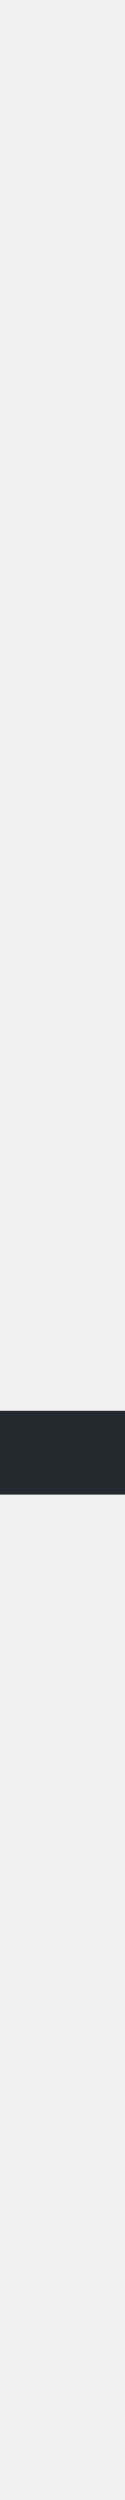
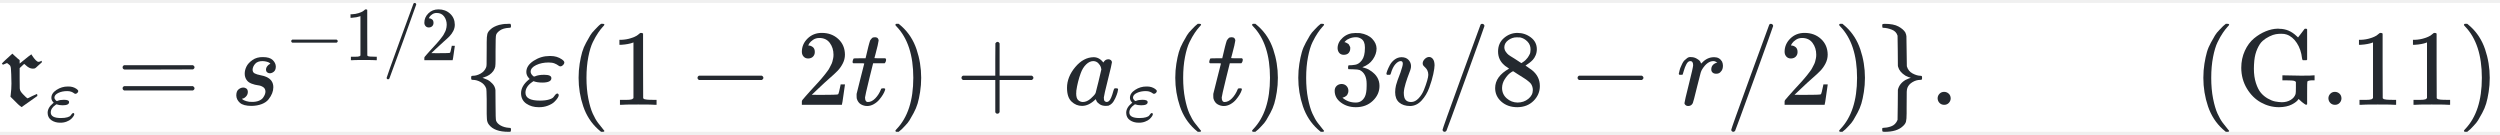
- <svg xmlns="http://www.w3.org/2000/svg" style="vertical-align: -0.784ex; min-width: 57.522ex;" width="1px" height="20px" role="img" focusable="false">
-   <rect x="9071.4" y="-846.7" width="1" height="1193.3" fill="#ffffff" />
-   <g stroke="#24292f" fill="#24292f" stroke-width="0" transform="scale(0.0181,-0.0181) translate(0, -846.7)">
+ <svg xmlns="http://www.w3.org/2000/svg" style="vertical-align: -0.566ex;" width="371px" height="20px" role="img" focusable="false" viewBox="0 -943.3 23150.4 1193.3">
+   <rect x="0" y="-943.3" width="23150.4" height="1193.3" fill="#ffffff" />
+   <g stroke="#24292f" fill="#24292f" stroke-width="0" transform="scale(1,-1)">
    <g data-mml-node="math">
-       <g data-mml-node="mtable" transform="translate(3641,0) translate(-3641,0)">
-         <g transform="translate(0 846.7) matrix(1 0 0 -1 0 0) scale(55.25)">
-           <svg data-table="true" preserveAspectRatio="xMidYMid" viewBox="9071.4 -846.7 1 1193.3">
-             <g transform="matrix(1 0 0 -1 0 0)">
-               <g data-mml-node="mlabeledtr" transform="translate(0,-96.7)">
-                 <g data-mml-node="mtd">
-                   <g data-mml-node="msub">
-                     <g data-mml-node="TeXAtom" data-mjx-texclass="ORD">
-                       <g data-mml-node="mi">
-                         <path data-c="1D52F" d="M357 398Q364 398 375 403L386 408Q386 404 387 400V393L369 377Q361 370 350 360T336 347T327 340T316 336T303 335Q270 335 234 371L224 379Q220 375 214 370T198 355L182 340V243Q182 164 183 152T189 129Q195 117 211 100T239 72T254 60T298 81Q342 101 343 101Q344 100 345 92T346 82L200 -21Q174 -5 117 55L97 75L99 92Q106 147 106 196Q106 216 104 282T97 355Q95 359 95 361Q95 364 77 378L65 387L48 380Q30 372 29 372Q28 371 23 375T17 380Q17 384 50 415T107 467L115 474L128 461Q171 421 182 414V382L235 425Q247 435 261 446T283 462L290 468L295 460Q335 398 357 398Z" />
-                       </g>
-                     </g>
-                     <g data-mml-node="mi" transform="translate(422,-150) scale(0.707)">
-                       <path data-c="1D700" d="M190 -22Q124 -22 76 11T27 107Q27 174 97 232L107 239L99 248Q76 273 76 304Q76 364 144 408T290 452H302Q360 452 405 421Q428 405 428 392Q428 381 417 369T391 356Q382 356 371 365T338 383T283 392Q217 392 167 368T116 308Q116 289 133 272Q142 263 145 262T157 264Q188 278 238 278H243Q308 278 308 247Q308 206 223 206Q177 206 142 219L132 212Q68 169 68 112Q68 39 201 39Q253 39 286 49T328 72T345 94T362 105Q376 103 376 88Q376 79 365 62T334 26T275 -8T190 -22Z" />
-                     </g>
-                   </g>
-                   <g data-mml-node="mo" transform="translate(1079.3,0)">
-                     <path data-c="3D" d="M56 347Q56 360 70 367H707Q722 359 722 347Q722 336 708 328L390 327H72Q56 332 56 347ZM56 153Q56 168 72 173H708Q722 163 722 153Q722 140 707 133H70Q56 140 56 153Z" />
-                   </g>
-                   <g data-mml-node="msup" transform="translate(2135.1,0)">
-                     <g data-mml-node="mi">
-                       <path data-c="1D460" d="M131 289Q131 321 147 354T203 415T300 442Q362 442 390 415T419 355Q419 323 402 308T364 292Q351 292 340 300T328 326Q328 342 337 354T354 372T367 378Q368 378 368 379Q368 382 361 388T336 399T297 405Q249 405 227 379T204 326Q204 301 223 291T278 274T330 259Q396 230 396 163Q396 135 385 107T352 51T289 7T195 -10Q118 -10 86 19T53 87Q53 126 74 143T118 160Q133 160 146 151T160 120Q160 94 142 76T111 58Q109 57 108 57T107 55Q108 52 115 47T146 34T201 27Q237 27 263 38T301 66T318 97T323 122Q323 150 302 164T254 181T195 196T148 231Q131 256 131 289Z" />
-                     </g>
-                     <g data-mml-node="TeXAtom" transform="translate(502,413) scale(0.707)" data-mjx-texclass="ORD">
-                       <g data-mml-node="mo">
-                         <path data-c="2212" d="M84 237T84 250T98 270H679Q694 262 694 250T679 230H98Q84 237 84 250Z" />
-                       </g>
-                       <g data-mml-node="mn" transform="translate(778,0)">
-                         <path data-c="31" d="M213 578L200 573Q186 568 160 563T102 556H83V602H102Q149 604 189 617T245 641T273 663Q275 666 285 666Q294 666 302 660V361L303 61Q310 54 315 52T339 48T401 46H427V0H416Q395 3 257 3Q121 3 100 0H88V46H114Q136 46 152 46T177 47T193 50T201 52T207 57T213 61V578Z" />
-                       </g>
-                       <g data-mml-node="TeXAtom" data-mjx-texclass="ORD" transform="translate(1278,0)">
-                         <g data-mml-node="mo">
-                           <path data-c="2F" d="M423 750Q432 750 438 744T444 730Q444 725 271 248T92 -240Q85 -250 75 -250Q68 -250 62 -245T56 -231Q56 -221 230 257T407 740Q411 750 423 750Z" />
-                         </g>
-                       </g>
-                       <g data-mml-node="mn" transform="translate(1778,0)">
-                         <path data-c="32" d="M109 429Q82 429 66 447T50 491Q50 562 103 614T235 666Q326 666 387 610T449 465Q449 422 429 383T381 315T301 241Q265 210 201 149L142 93L218 92Q375 92 385 97Q392 99 409 186V189H449V186Q448 183 436 95T421 3V0H50V19V31Q50 38 56 46T86 81Q115 113 136 137Q145 147 170 174T204 211T233 244T261 278T284 308T305 340T320 369T333 401T340 431T343 464Q343 527 309 573T212 619Q179 619 154 602T119 569T109 550Q109 549 114 549Q132 549 151 535T170 489Q170 464 154 447T109 429Z" />
-                       </g>
-                     </g>
-                   </g>
-                   <g data-mml-node="mo" transform="translate(4297.9,0)">
-                     <path data-c="7B" d="M434 -231Q434 -244 428 -250H410Q281 -250 230 -184Q225 -177 222 -172T217 -161T213 -148T211 -133T210 -111T209 -84T209 -47T209 0Q209 21 209 53Q208 142 204 153Q203 154 203 155Q189 191 153 211T82 231Q71 231 68 234T65 250T68 266T82 269Q116 269 152 289T203 345Q208 356 208 377T209 529V579Q209 634 215 656T244 698Q270 724 324 740Q361 748 377 749Q379 749 390 749T408 750H428Q434 744 434 732Q434 719 431 716Q429 713 415 713Q362 710 332 689T296 647Q291 634 291 499V417Q291 370 288 353T271 314Q240 271 184 255L170 250L184 245Q202 239 220 230T262 196T290 137Q291 131 291 1Q291 -134 296 -147Q306 -174 339 -192T415 -213Q429 -213 431 -216Q434 -219 434 -231Z" />
-                   </g>
-                   <g data-mml-node="mi" transform="translate(4797.9,0)">
-                     <path data-c="1D700" d="M190 -22Q124 -22 76 11T27 107Q27 174 97 232L107 239L99 248Q76 273 76 304Q76 364 144 408T290 452H302Q360 452 405 421Q428 405 428 392Q428 381 417 369T391 356Q382 356 371 365T338 383T283 392Q217 392 167 368T116 308Q116 289 133 272Q142 263 145 262T157 264Q188 278 238 278H243Q308 278 308 247Q308 206 223 206Q177 206 142 219L132 212Q68 169 68 112Q68 39 201 39Q253 39 286 49T328 72T345 94T362 105Q376 103 376 88Q376 79 365 62T334 26T275 -8T190 -22Z" />
-                   </g>
-                   <g data-mml-node="mo" transform="translate(5263.9,0)">
-                     <path data-c="28" d="M94 250Q94 319 104 381T127 488T164 576T202 643T244 695T277 729T302 750H315H319Q333 750 333 741Q333 738 316 720T275 667T226 581T184 443T167 250T184 58T225 -81T274 -167T316 -220T333 -241Q333 -250 318 -250H315H302L274 -226Q180 -141 137 -14T94 250Z" />
-                   </g>
-                   <g data-mml-node="mn" transform="translate(5652.9,0)">
-                     <path data-c="31" d="M213 578L200 573Q186 568 160 563T102 556H83V602H102Q149 604 189 617T245 641T273 663Q275 666 285 666Q294 666 302 660V361L303 61Q310 54 315 52T339 48T401 46H427V0H416Q395 3 257 3Q121 3 100 0H88V46H114Q136 46 152 46T177 47T193 50T201 52T207 57T213 61V578Z" />
-                   </g>
-                   <g data-mml-node="mo" transform="translate(6375.1,0)">
-                     <path data-c="2212" d="M84 237T84 250T98 270H679Q694 262 694 250T679 230H98Q84 237 84 250Z" />
-                   </g>
-                   <g data-mml-node="mn" transform="translate(7375.3,0)">
-                     <path data-c="32" d="M109 429Q82 429 66 447T50 491Q50 562 103 614T235 666Q326 666 387 610T449 465Q449 422 429 383T381 315T301 241Q265 210 201 149L142 93L218 92Q375 92 385 97Q392 99 409 186V189H449V186Q448 183 436 95T421 3V0H50V19V31Q50 38 56 46T86 81Q115 113 136 137Q145 147 170 174T204 211T233 244T261 278T284 308T305 340T320 369T333 401T340 431T343 464Q343 527 309 573T212 619Q179 619 154 602T119 569T109 550Q109 549 114 549Q132 549 151 535T170 489Q170 464 154 447T109 429Z" />
-                   </g>
-                   <g data-mml-node="mi" transform="translate(7875.3,0)">
-                     <path data-c="1D461" d="M26 385Q19 392 19 395Q19 399 22 411T27 425Q29 430 36 430T87 431H140L159 511Q162 522 166 540T173 566T179 586T187 603T197 615T211 624T229 626Q247 625 254 615T261 596Q261 589 252 549T232 470L222 433Q222 431 272 431H323Q330 424 330 420Q330 398 317 385H210L174 240Q135 80 135 68Q135 26 162 26Q197 26 230 60T283 144Q285 150 288 151T303 153H307Q322 153 322 145Q322 142 319 133Q314 117 301 95T267 48T216 6T155 -11Q125 -11 98 4T59 56Q57 64 57 83V101L92 241Q127 382 128 383Q128 385 77 385H26Z" />
-                   </g>
-                   <g data-mml-node="mo" transform="translate(8236.3,0)">
-                     <path data-c="29" d="M60 749L64 750Q69 750 74 750H86L114 726Q208 641 251 514T294 250Q294 182 284 119T261 12T224 -76T186 -143T145 -194T113 -227T90 -246Q87 -249 86 -250H74Q66 -250 63 -250T58 -247T55 -238Q56 -237 66 -225Q221 -64 221 250T66 725Q56 737 55 738Q55 746 60 749Z" />
-                   </g>
-                   <g data-mml-node="mo" transform="translate(8847.5,0)">
-                     <path data-c="2B" d="M56 237T56 250T70 270H369V420L370 570Q380 583 389 583Q402 583 409 568V270H707Q722 262 722 250T707 230H409V-68Q401 -82 391 -82H389H387Q375 -82 369 -68V230H70Q56 237 56 250Z" />
-                   </g>
-                   <g data-mml-node="msub" transform="translate(9847.7,0)">
-                     <g data-mml-node="mi">
-                       <path data-c="1D44E" d="M33 157Q33 258 109 349T280 441Q331 441 370 392Q386 422 416 422Q429 422 439 414T449 394Q449 381 412 234T374 68Q374 43 381 35T402 26Q411 27 422 35Q443 55 463 131Q469 151 473 152Q475 153 483 153H487Q506 153 506 144Q506 138 501 117T481 63T449 13Q436 0 417 -8Q409 -10 393 -10Q359 -10 336 5T306 36L300 51Q299 52 296 50Q294 48 292 46Q233 -10 172 -10Q117 -10 75 30T33 157ZM351 328Q351 334 346 350T323 385T277 405Q242 405 210 374T160 293Q131 214 119 129Q119 126 119 118T118 106Q118 61 136 44T179 26Q217 26 254 59T298 110Q300 114 325 217T351 328Z" />
-                     </g>
-                     <g data-mml-node="mi" transform="translate(562,-150) scale(0.707)">
-                       <path data-c="1D700" d="M190 -22Q124 -22 76 11T27 107Q27 174 97 232L107 239L99 248Q76 273 76 304Q76 364 144 408T290 452H302Q360 452 405 421Q428 405 428 392Q428 381 417 369T391 356Q382 356 371 365T338 383T283 392Q217 392 167 368T116 308Q116 289 133 272Q142 263 145 262T157 264Q188 278 238 278H243Q308 278 308 247Q308 206 223 206Q177 206 142 219L132 212Q68 169 68 112Q68 39 201 39Q253 39 286 49T328 72T345 94T362 105Q376 103 376 88Q376 79 365 62T334 26T275 -8T190 -22Z" />
-                     </g>
-                   </g>
-                   <g data-mml-node="mo" transform="translate(10789.3,0)">
-                     <path data-c="28" d="M94 250Q94 319 104 381T127 488T164 576T202 643T244 695T277 729T302 750H315H319Q333 750 333 741Q333 738 316 720T275 667T226 581T184 443T167 250T184 58T225 -81T274 -167T316 -220T333 -241Q333 -250 318 -250H315H302L274 -226Q180 -141 137 -14T94 250Z" />
-                   </g>
-                   <g data-mml-node="mi" transform="translate(11178.3,0)">
-                     <path data-c="1D461" d="M26 385Q19 392 19 395Q19 399 22 411T27 425Q29 430 36 430T87 431H140L159 511Q162 522 166 540T173 566T179 586T187 603T197 615T211 624T229 626Q247 625 254 615T261 596Q261 589 252 549T232 470L222 433Q222 431 272 431H323Q330 424 330 420Q330 398 317 385H210L174 240Q135 80 135 68Q135 26 162 26Q197 26 230 60T283 144Q285 150 288 151T303 153H307Q322 153 322 145Q322 142 319 133Q314 117 301 95T267 48T216 6T155 -11Q125 -11 98 4T59 56Q57 64 57 83V101L92 241Q127 382 128 383Q128 385 77 385H26Z" />
-                   </g>
-                   <g data-mml-node="mo" transform="translate(11539.3,0)">
-                     <path data-c="29" d="M60 749L64 750Q69 750 74 750H86L114 726Q208 641 251 514T294 250Q294 182 284 119T261 12T224 -76T186 -143T145 -194T113 -227T90 -246Q87 -249 86 -250H74Q66 -250 63 -250T58 -247T55 -238Q56 -237 66 -225Q221 -64 221 250T66 725Q56 737 55 738Q55 746 60 749Z" />
-                   </g>
-                   <g data-mml-node="mo" transform="translate(11928.3,0)">
-                     <path data-c="28" d="M94 250Q94 319 104 381T127 488T164 576T202 643T244 695T277 729T302 750H315H319Q333 750 333 741Q333 738 316 720T275 667T226 581T184 443T167 250T184 58T225 -81T274 -167T316 -220T333 -241Q333 -250 318 -250H315H302L274 -226Q180 -141 137 -14T94 250Z" />
-                   </g>
-                   <g data-mml-node="mn" transform="translate(12317.3,0)">
-                     <path data-c="33" d="M127 463Q100 463 85 480T69 524Q69 579 117 622T233 665Q268 665 277 664Q351 652 390 611T430 522Q430 470 396 421T302 350L299 348Q299 347 308 345T337 336T375 315Q457 262 457 175Q457 96 395 37T238 -22Q158 -22 100 21T42 130Q42 158 60 175T105 193Q133 193 151 175T169 130Q169 119 166 110T159 94T148 82T136 74T126 70T118 67L114 66Q165 21 238 21Q293 21 321 74Q338 107 338 175V195Q338 290 274 322Q259 328 213 329L171 330L168 332Q166 335 166 348Q166 366 174 366Q202 366 232 371Q266 376 294 413T322 525V533Q322 590 287 612Q265 626 240 626Q208 626 181 615T143 592T132 580H135Q138 579 143 578T153 573T165 566T175 555T183 540T186 520Q186 498 172 481T127 463Z" />
-                   </g>
-                   <g data-mml-node="mi" transform="translate(12817.3,0)">
-                     <path data-c="1D463" d="M173 380Q173 405 154 405Q130 405 104 376T61 287Q60 286 59 284T58 281T56 279T53 278T49 278T41 278H27Q21 284 21 287Q21 294 29 316T53 368T97 419T160 441Q202 441 225 417T249 361Q249 344 246 335Q246 329 231 291T200 202T182 113Q182 86 187 69Q200 26 250 26Q287 26 319 60T369 139T398 222T409 277Q409 300 401 317T383 343T365 361T357 383Q357 405 376 424T417 443Q436 443 451 425T467 367Q467 340 455 284T418 159T347 40T241 -11Q177 -11 139 22Q102 54 102 117Q102 148 110 181T151 298Q173 362 173 380Z" />
-                   </g>
-                   <g data-mml-node="TeXAtom" data-mjx-texclass="ORD" transform="translate(13302.3,0)">
-                     <g data-mml-node="mo">
-                       <path data-c="2F" d="M423 750Q432 750 438 744T444 730Q444 725 271 248T92 -240Q85 -250 75 -250Q68 -250 62 -245T56 -231Q56 -221 230 257T407 740Q411 750 423 750Z" />
-                     </g>
-                   </g>
-                   <g data-mml-node="mn" transform="translate(13802.3,0)">
-                     <path data-c="38" d="M70 417T70 494T124 618T248 666Q319 666 374 624T429 515Q429 485 418 459T392 417T361 389T335 371T324 363L338 354Q352 344 366 334T382 323Q457 264 457 174Q457 95 399 37T249 -22Q159 -22 101 29T43 155Q43 263 172 335L154 348Q133 361 127 368Q70 417 70 494ZM286 386L292 390Q298 394 301 396T311 403T323 413T334 425T345 438T355 454T364 471T369 491T371 513Q371 556 342 586T275 624Q268 625 242 625Q201 625 165 599T128 534Q128 511 141 492T167 463T217 431Q224 426 228 424L286 386ZM250 21Q308 21 350 55T392 137Q392 154 387 169T375 194T353 216T330 234T301 253T274 270Q260 279 244 289T218 306L210 311Q204 311 181 294T133 239T107 157Q107 98 150 60T250 21Z" />
-                   </g>
-                   <g data-mml-node="mo" transform="translate(14524.5,0)">
-                     <path data-c="2212" d="M84 237T84 250T98 270H679Q694 262 694 250T679 230H98Q84 237 84 250Z" />
-                   </g>
-                   <g data-mml-node="mi" transform="translate(15524.7,0)">
-                     <path data-c="1D45F" d="M21 287Q22 290 23 295T28 317T38 348T53 381T73 411T99 433T132 442Q161 442 183 430T214 408T225 388Q227 382 228 382T236 389Q284 441 347 441H350Q398 441 422 400Q430 381 430 363Q430 333 417 315T391 292T366 288Q346 288 334 299T322 328Q322 376 378 392Q356 405 342 405Q286 405 239 331Q229 315 224 298T190 165Q156 25 151 16Q138 -11 108 -11Q95 -11 87 -5T76 7T74 17Q74 30 114 189T154 366Q154 405 128 405Q107 405 92 377T68 316T57 280Q55 278 41 278H27Q21 284 21 287Z" />
-                   </g>
-                   <g data-mml-node="TeXAtom" data-mjx-texclass="ORD" transform="translate(15975.7,0)">
-                     <g data-mml-node="mo">
-                       <path data-c="2F" d="M423 750Q432 750 438 744T444 730Q444 725 271 248T92 -240Q85 -250 75 -250Q68 -250 62 -245T56 -231Q56 -221 230 257T407 740Q411 750 423 750Z" />
-                     </g>
-                   </g>
-                   <g data-mml-node="mn" transform="translate(16475.7,0)">
-                     <path data-c="32" d="M109 429Q82 429 66 447T50 491Q50 562 103 614T235 666Q326 666 387 610T449 465Q449 422 429 383T381 315T301 241Q265 210 201 149L142 93L218 92Q375 92 385 97Q392 99 409 186V189H449V186Q448 183 436 95T421 3V0H50V19V31Q50 38 56 46T86 81Q115 113 136 137Q145 147 170 174T204 211T233 244T261 278T284 308T305 340T320 369T333 401T340 431T343 464Q343 527 309 573T212 619Q179 619 154 602T119 569T109 550Q109 549 114 549Q132 549 151 535T170 489Q170 464 154 447T109 429Z" />
-                   </g>
-                   <g data-mml-node="mo" transform="translate(16975.7,0)">
-                     <path data-c="29" d="M60 749L64 750Q69 750 74 750H86L114 726Q208 641 251 514T294 250Q294 182 284 119T261 12T224 -76T186 -143T145 -194T113 -227T90 -246Q87 -249 86 -250H74Q66 -250 63 -250T58 -247T55 -238Q56 -237 66 -225Q221 -64 221 250T66 725Q56 737 55 738Q55 746 60 749Z" />
-                   </g>
-                   <g data-mml-node="mo" transform="translate(17364.7,0)">
-                     <path data-c="7D" d="M65 731Q65 745 68 747T88 750Q171 750 216 725T279 670Q288 649 289 635T291 501Q292 362 293 357Q306 312 345 291T417 269Q428 269 431 266T434 250T431 234T417 231Q380 231 345 210T298 157Q293 143 292 121T291 -28V-79Q291 -134 285 -156T256 -198Q202 -250 89 -250Q71 -250 68 -247T65 -230Q65 -224 65 -223T66 -218T69 -214T77 -213Q91 -213 108 -210T146 -200T183 -177T207 -139Q208 -134 209 3L210 139Q223 196 280 230Q315 247 330 250Q305 257 280 270Q225 304 212 352L210 362L209 498Q208 635 207 640Q195 680 154 696T77 713Q68 713 67 716T65 731Z" />
-                   </g>
-                   <g data-mml-node="mo" transform="translate(17864.7,0)">
-                     <path data-c="2E" d="M78 60Q78 84 95 102T138 120Q162 120 180 104T199 61Q199 36 182 18T139 0T96 17T78 60Z" />
-                   </g>
-                 </g>
-               </g>
+       <g data-mml-node="msub">
+         <g data-mml-node="TeXAtom" data-mjx-texclass="ORD">
+           <g data-mml-node="mi">
+             <path data-c="1D52F" d="M357 398Q364 398 375 403L386 408Q386 404 387 400V393L369 377Q361 370 350 360T336 347T327 340T316 336T303 335Q270 335 234 371L224 379Q220 375 214 370T198 355L182 340V243Q182 164 183 152T189 129Q195 117 211 100T239 72T254 60T298 81Q342 101 343 101Q344 100 345 92T346 82L200 -21Q174 -5 117 55L97 75L99 92Q106 147 106 196Q106 216 104 282T97 355Q95 359 95 361Q95 364 77 378L65 387L48 380Q30 372 29 372Q28 371 23 375T17 380Q17 384 50 415T107 467L115 474L128 461Q171 421 182 414V382L235 425Q247 435 261 446T283 462L290 468L295 460Q335 398 357 398Z" />
+           </g>
+         </g>
+         <g data-mml-node="mi" transform="translate(422,-150) scale(0.707)">
+           <path data-c="1D700" d="M190 -22Q124 -22 76 11T27 107Q27 174 97 232L107 239L99 248Q76 273 76 304Q76 364 144 408T290 452H302Q360 452 405 421Q428 405 428 392Q428 381 417 369T391 356Q382 356 371 365T338 383T283 392Q217 392 167 368T116 308Q116 289 133 272Q142 263 145 262T157 264Q188 278 238 278H243Q308 278 308 247Q308 206 223 206Q177 206 142 219L132 212Q68 169 68 112Q68 39 201 39Q253 39 286 49T328 72T345 94T362 105Q376 103 376 88Q376 79 365 62T334 26T275 -8T190 -22Z" />
+         </g>
+       </g>
+       <g data-mml-node="mo" transform="translate(1079.3,0)">
+         <path data-c="3D" d="M56 347Q56 360 70 367H707Q722 359 722 347Q722 336 708 328L390 327H72Q56 332 56 347ZM56 153Q56 168 72 173H708Q722 163 722 153Q722 140 707 133H70Q56 140 56 153Z" />
+       </g>
+       <g data-mml-node="msup" transform="translate(2135.1,0)">
+         <g data-mml-node="mi">
+           <path data-c="1D460" d="M131 289Q131 321 147 354T203 415T300 442Q362 442 390 415T419 355Q419 323 402 308T364 292Q351 292 340 300T328 326Q328 342 337 354T354 372T367 378Q368 378 368 379Q368 382 361 388T336 399T297 405Q249 405 227 379T204 326Q204 301 223 291T278 274T330 259Q396 230 396 163Q396 135 385 107T352 51T289 7T195 -10Q118 -10 86 19T53 87Q53 126 74 143T118 160Q133 160 146 151T160 120Q160 94 142 76T111 58Q109 57 108 57T107 55Q108 52 115 47T146 34T201 27Q237 27 263 38T301 66T318 97T323 122Q323 150 302 164T254 181T195 196T148 231Q131 256 131 289Z" />
+         </g>
+         <g data-mml-node="TeXAtom" transform="translate(502,413) scale(0.707)" data-mjx-texclass="ORD">
+           <g data-mml-node="mo">
+             <path data-c="2212" d="M84 237T84 250T98 270H679Q694 262 694 250T679 230H98Q84 237 84 250Z" />
+           </g>
+           <g data-mml-node="mn" transform="translate(778,0)">
+             <path data-c="31" d="M213 578L200 573Q186 568 160 563T102 556H83V602H102Q149 604 189 617T245 641T273 663Q275 666 285 666Q294 666 302 660V361L303 61Q310 54 315 52T339 48T401 46H427V0H416Q395 3 257 3Q121 3 100 0H88V46H114Q136 46 152 46T177 47T193 50T201 52T207 57T213 61V578Z" />
+           </g>
+           <g data-mml-node="TeXAtom" data-mjx-texclass="ORD" transform="translate(1278,0)">
+             <g data-mml-node="mo">
+               <path data-c="2F" d="M423 750Q432 750 438 744T444 730Q444 725 271 248T92 -240Q85 -250 75 -250Q68 -250 62 -245T56 -231Q56 -221 230 257T407 740Q411 750 423 750Z" />
            </g>
-           </svg>
-           <svg data-labels="true" preserveAspectRatio="xMaxYMid" viewBox="2841 -846.7 1 1193.3">
-             <g data-labels="true" transform="matrix(1 0 0 -1 0 0)">
-               <g data-mml-node="mtd" id="mjx-eqn:G.11" transform="translate(0,653.3)">
-                 <text data-id-align="true" />
-                 <g data-idbox="true" transform="translate(0,-750)">
-                   <g data-mml-node="mtext">
-                     <path data-c="28" d="M94 250Q94 319 104 381T127 488T164 576T202 643T244 695T277 729T302 750H315H319Q333 750 333 741Q333 738 316 720T275 667T226 581T184 443T167 250T184 58T225 -81T274 -167T316 -220T333 -241Q333 -250 318 -250H315H302L274 -226Q180 -141 137 -14T94 250Z" />
-                     <path data-c="47" d="M56 342Q56 428 89 500T174 615T283 681T391 705Q394 705 400 705T408 704Q499 704 569 636L582 624L612 663Q639 700 643 704Q644 704 647 704T653 705H657Q660 705 666 699V419L660 413H626Q620 419 619 430Q610 512 571 572T476 651Q457 658 426 658Q401 658 376 654T316 633T254 592T205 519T177 411Q173 369 173 335Q173 259 192 201T238 111T302 58T370 31T431 24Q478 24 513 45T559 100Q562 110 562 160V212Q561 213 557 216T551 220T542 223T526 225T502 226T463 227H437V273H449L609 270Q715 270 727 273H735V227H721Q674 227 668 215Q666 211 666 108V6Q660 0 657 0Q653 0 639 10Q617 25 600 42L587 54Q571 27 524 3T406 -22Q317 -22 238 22T108 151T56 342Z" transform="translate(389,0)" />
-                     <path data-c="2E" d="M78 60Q78 84 95 102T138 120Q162 120 180 104T199 61Q199 36 182 18T139 0T96 17T78 60Z" transform="translate(1174,0)" />
-                     <path data-c="31" d="M213 578L200 573Q186 568 160 563T102 556H83V602H102Q149 604 189 617T245 641T273 663Q275 666 285 666Q294 666 302 660V361L303 61Q310 54 315 52T339 48T401 46H427V0H416Q395 3 257 3Q121 3 100 0H88V46H114Q136 46 152 46T177 47T193 50T201 52T207 57T213 61V578Z" transform="translate(1452,0)" />
-                     <path data-c="31" d="M213 578L200 573Q186 568 160 563T102 556H83V602H102Q149 604 189 617T245 641T273 663Q275 666 285 666Q294 666 302 660V361L303 61Q310 54 315 52T339 48T401 46H427V0H416Q395 3 257 3Q121 3 100 0H88V46H114Q136 46 152 46T177 47T193 50T201 52T207 57T213 61V578Z" transform="translate(1952,0)" />
-                     <path data-c="29" d="M60 749L64 750Q69 750 74 750H86L114 726Q208 641 251 514T294 250Q294 182 284 119T261 12T224 -76T186 -143T145 -194T113 -227T90 -246Q87 -249 86 -250H74Q66 -250 63 -250T58 -247T55 -238Q56 -237 66 -225Q221 -64 221 250T66 725Q56 737 55 738Q55 746 60 749Z" transform="translate(2452,0)" />
-                   </g>
-                 </g>
-               </g>
-             </g>
-           </svg>
+           </g>
+           <g data-mml-node="mn" transform="translate(1778,0)">
+             <path data-c="32" d="M109 429Q82 429 66 447T50 491Q50 562 103 614T235 666Q326 666 387 610T449 465Q449 422 429 383T381 315T301 241Q265 210 201 149L142 93L218 92Q375 92 385 97Q392 99 409 186V189H449V186Q448 183 436 95T421 3V0H50V19V31Q50 38 56 46T86 81Q115 113 136 137Q145 147 170 174T204 211T233 244T261 278T284 308T305 340T320 369T333 401T340 431T343 464Q343 527 309 573T212 619Q179 619 154 602T119 569T109 550Q109 549 114 549Q132 549 151 535T170 489Q170 464 154 447T109 429Z" />
+           </g>
        </g>
+       </g>
+       <g data-mml-node="mo" transform="translate(4297.9,0)">
+         <path data-c="7B" d="M434 -231Q434 -244 428 -250H410Q281 -250 230 -184Q225 -177 222 -172T217 -161T213 -148T211 -133T210 -111T209 -84T209 -47T209 0Q209 21 209 53Q208 142 204 153Q203 154 203 155Q189 191 153 211T82 231Q71 231 68 234T65 250T68 266T82 269Q116 269 152 289T203 345Q208 356 208 377T209 529V579Q209 634 215 656T244 698Q270 724 324 740Q361 748 377 749Q379 749 390 749T408 750H428Q434 744 434 732Q434 719 431 716Q429 713 415 713Q362 710 332 689T296 647Q291 634 291 499V417Q291 370 288 353T271 314Q240 271 184 255L170 250L184 245Q202 239 220 230T262 196T290 137Q291 131 291 1Q291 -134 296 -147Q306 -174 339 -192T415 -213Q429 -213 431 -216Q434 -219 434 -231Z" />
+       </g>
+       <g data-mml-node="mi" transform="translate(4797.9,0)">
+         <path data-c="1D700" d="M190 -22Q124 -22 76 11T27 107Q27 174 97 232L107 239L99 248Q76 273 76 304Q76 364 144 408T290 452H302Q360 452 405 421Q428 405 428 392Q428 381 417 369T391 356Q382 356 371 365T338 383T283 392Q217 392 167 368T116 308Q116 289 133 272Q142 263 145 262T157 264Q188 278 238 278H243Q308 278 308 247Q308 206 223 206Q177 206 142 219L132 212Q68 169 68 112Q68 39 201 39Q253 39 286 49T328 72T345 94T362 105Q376 103 376 88Q376 79 365 62T334 26T275 -8T190 -22Z" />
+       </g>
+       <g data-mml-node="mo" transform="translate(5263.9,0)">
+         <path data-c="28" d="M94 250Q94 319 104 381T127 488T164 576T202 643T244 695T277 729T302 750H315H319Q333 750 333 741Q333 738 316 720T275 667T226 581T184 443T167 250T184 58T225 -81T274 -167T316 -220T333 -241Q333 -250 318 -250H315H302L274 -226Q180 -141 137 -14T94 250Z" />
+       </g>
+       <g data-mml-node="mn" transform="translate(5652.9,0)">
+         <path data-c="31" d="M213 578L200 573Q186 568 160 563T102 556H83V602H102Q149 604 189 617T245 641T273 663Q275 666 285 666Q294 666 302 660V361L303 61Q310 54 315 52T339 48T401 46H427V0H416Q395 3 257 3Q121 3 100 0H88V46H114Q136 46 152 46T177 47T193 50T201 52T207 57T213 61V578Z" />
+       </g>
+       <g data-mml-node="mo" transform="translate(6375.1,0)">
+         <path data-c="2212" d="M84 237T84 250T98 270H679Q694 262 694 250T679 230H98Q84 237 84 250Z" />
+       </g>
+       <g data-mml-node="mn" transform="translate(7375.3,0)">
+         <path data-c="32" d="M109 429Q82 429 66 447T50 491Q50 562 103 614T235 666Q326 666 387 610T449 465Q449 422 429 383T381 315T301 241Q265 210 201 149L142 93L218 92Q375 92 385 97Q392 99 409 186V189H449V186Q448 183 436 95T421 3V0H50V19V31Q50 38 56 46T86 81Q115 113 136 137Q145 147 170 174T204 211T233 244T261 278T284 308T305 340T320 369T333 401T340 431T343 464Q343 527 309 573T212 619Q179 619 154 602T119 569T109 550Q109 549 114 549Q132 549 151 535T170 489Q170 464 154 447T109 429Z" />
+       </g>
+       <g data-mml-node="mi" transform="translate(7875.3,0)">
+         <path data-c="1D461" d="M26 385Q19 392 19 395Q19 399 22 411T27 425Q29 430 36 430T87 431H140L159 511Q162 522 166 540T173 566T179 586T187 603T197 615T211 624T229 626Q247 625 254 615T261 596Q261 589 252 549T232 470L222 433Q222 431 272 431H323Q330 424 330 420Q330 398 317 385H210L174 240Q135 80 135 68Q135 26 162 26Q197 26 230 60T283 144Q285 150 288 151T303 153H307Q322 153 322 145Q322 142 319 133Q314 117 301 95T267 48T216 6T155 -11Q125 -11 98 4T59 56Q57 64 57 83V101L92 241Q127 382 128 383Q128 385 77 385H26Z" />
+       </g>
+       <g data-mml-node="mo" transform="translate(8236.3,0)">
+         <path data-c="29" d="M60 749L64 750Q69 750 74 750H86L114 726Q208 641 251 514T294 250Q294 182 284 119T261 12T224 -76T186 -143T145 -194T113 -227T90 -246Q87 -249 86 -250H74Q66 -250 63 -250T58 -247T55 -238Q56 -237 66 -225Q221 -64 221 250T66 725Q56 737 55 738Q55 746 60 749Z" />
+       </g>
+       <g data-mml-node="mo" transform="translate(8847.5,0)">
+         <path data-c="2B" d="M56 237T56 250T70 270H369V420L370 570Q380 583 389 583Q402 583 409 568V270H707Q722 262 722 250T707 230H409V-68Q401 -82 391 -82H389H387Q375 -82 369 -68V230H70Q56 237 56 250Z" />
+       </g>
+       <g data-mml-node="msub" transform="translate(9847.7,0)">
+         <g data-mml-node="mi">
+           <path data-c="1D44E" d="M33 157Q33 258 109 349T280 441Q331 441 370 392Q386 422 416 422Q429 422 439 414T449 394Q449 381 412 234T374 68Q374 43 381 35T402 26Q411 27 422 35Q443 55 463 131Q469 151 473 152Q475 153 483 153H487Q506 153 506 144Q506 138 501 117T481 63T449 13Q436 0 417 -8Q409 -10 393 -10Q359 -10 336 5T306 36L300 51Q299 52 296 50Q294 48 292 46Q233 -10 172 -10Q117 -10 75 30T33 157ZM351 328Q351 334 346 350T323 385T277 405Q242 405 210 374T160 293Q131 214 119 129Q119 126 119 118T118 106Q118 61 136 44T179 26Q217 26 254 59T298 110Q300 114 325 217T351 328Z" />
+         </g>
+         <g data-mml-node="mi" transform="translate(562,-150) scale(0.707)">
+           <path data-c="1D700" d="M190 -22Q124 -22 76 11T27 107Q27 174 97 232L107 239L99 248Q76 273 76 304Q76 364 144 408T290 452H302Q360 452 405 421Q428 405 428 392Q428 381 417 369T391 356Q382 356 371 365T338 383T283 392Q217 392 167 368T116 308Q116 289 133 272Q142 263 145 262T157 264Q188 278 238 278H243Q308 278 308 247Q308 206 223 206Q177 206 142 219L132 212Q68 169 68 112Q68 39 201 39Q253 39 286 49T328 72T345 94T362 105Q376 103 376 88Q376 79 365 62T334 26T275 -8T190 -22Z" />
+         </g>
+       </g>
+       <g data-mml-node="mo" transform="translate(10789.3,0)">
+         <path data-c="28" d="M94 250Q94 319 104 381T127 488T164 576T202 643T244 695T277 729T302 750H315H319Q333 750 333 741Q333 738 316 720T275 667T226 581T184 443T167 250T184 58T225 -81T274 -167T316 -220T333 -241Q333 -250 318 -250H315H302L274 -226Q180 -141 137 -14T94 250Z" />
+       </g>
+       <g data-mml-node="mi" transform="translate(11178.3,0)">
+         <path data-c="1D461" d="M26 385Q19 392 19 395Q19 399 22 411T27 425Q29 430 36 430T87 431H140L159 511Q162 522 166 540T173 566T179 586T187 603T197 615T211 624T229 626Q247 625 254 615T261 596Q261 589 252 549T232 470L222 433Q222 431 272 431H323Q330 424 330 420Q330 398 317 385H210L174 240Q135 80 135 68Q135 26 162 26Q197 26 230 60T283 144Q285 150 288 151T303 153H307Q322 153 322 145Q322 142 319 133Q314 117 301 95T267 48T216 6T155 -11Q125 -11 98 4T59 56Q57 64 57 83V101L92 241Q127 382 128 383Q128 385 77 385H26Z" />
+       </g>
+       <g data-mml-node="mo" transform="translate(11539.3,0)">
+         <path data-c="29" d="M60 749L64 750Q69 750 74 750H86L114 726Q208 641 251 514T294 250Q294 182 284 119T261 12T224 -76T186 -143T145 -194T113 -227T90 -246Q87 -249 86 -250H74Q66 -250 63 -250T58 -247T55 -238Q56 -237 66 -225Q221 -64 221 250T66 725Q56 737 55 738Q55 746 60 749Z" />
+       </g>
+       <g data-mml-node="mo" transform="translate(11928.3,0)">
+         <path data-c="28" d="M94 250Q94 319 104 381T127 488T164 576T202 643T244 695T277 729T302 750H315H319Q333 750 333 741Q333 738 316 720T275 667T226 581T184 443T167 250T184 58T225 -81T274 -167T316 -220T333 -241Q333 -250 318 -250H315H302L274 -226Q180 -141 137 -14T94 250Z" />
+       </g>
+       <g data-mml-node="mn" transform="translate(12317.3,0)">
+         <path data-c="33" d="M127 463Q100 463 85 480T69 524Q69 579 117 622T233 665Q268 665 277 664Q351 652 390 611T430 522Q430 470 396 421T302 350L299 348Q299 347 308 345T337 336T375 315Q457 262 457 175Q457 96 395 37T238 -22Q158 -22 100 21T42 130Q42 158 60 175T105 193Q133 193 151 175T169 130Q169 119 166 110T159 94T148 82T136 74T126 70T118 67L114 66Q165 21 238 21Q293 21 321 74Q338 107 338 175V195Q338 290 274 322Q259 328 213 329L171 330L168 332Q166 335 166 348Q166 366 174 366Q202 366 232 371Q266 376 294 413T322 525V533Q322 590 287 612Q265 626 240 626Q208 626 181 615T143 592T132 580H135Q138 579 143 578T153 573T165 566T175 555T183 540T186 520Q186 498 172 481T127 463Z" />
+       </g>
+       <g data-mml-node="mi" transform="translate(12817.3,0)">
+         <path data-c="1D463" d="M173 380Q173 405 154 405Q130 405 104 376T61 287Q60 286 59 284T58 281T56 279T53 278T49 278T41 278H27Q21 284 21 287Q21 294 29 316T53 368T97 419T160 441Q202 441 225 417T249 361Q249 344 246 335Q246 329 231 291T200 202T182 113Q182 86 187 69Q200 26 250 26Q287 26 319 60T369 139T398 222T409 277Q409 300 401 317T383 343T365 361T357 383Q357 405 376 424T417 443Q436 443 451 425T467 367Q467 340 455 284T418 159T347 40T241 -11Q177 -11 139 22Q102 54 102 117Q102 148 110 181T151 298Q173 362 173 380Z" />
+       </g>
+       <g data-mml-node="TeXAtom" data-mjx-texclass="ORD" transform="translate(13302.3,0)">
+         <g data-mml-node="mo">
+           <path data-c="2F" d="M423 750Q432 750 438 744T444 730Q444 725 271 248T92 -240Q85 -250 75 -250Q68 -250 62 -245T56 -231Q56 -221 230 257T407 740Q411 750 423 750Z" />
+         </g>
+       </g>
+       <g data-mml-node="mn" transform="translate(13802.3,0)">
+         <path data-c="38" d="M70 417T70 494T124 618T248 666Q319 666 374 624T429 515Q429 485 418 459T392 417T361 389T335 371T324 363L338 354Q352 344 366 334T382 323Q457 264 457 174Q457 95 399 37T249 -22Q159 -22 101 29T43 155Q43 263 172 335L154 348Q133 361 127 368Q70 417 70 494ZM286 386L292 390Q298 394 301 396T311 403T323 413T334 425T345 438T355 454T364 471T369 491T371 513Q371 556 342 586T275 624Q268 625 242 625Q201 625 165 599T128 534Q128 511 141 492T167 463T217 431Q224 426 228 424L286 386ZM250 21Q308 21 350 55T392 137Q392 154 387 169T375 194T353 216T330 234T301 253T274 270Q260 279 244 289T218 306L210 311Q204 311 181 294T133 239T107 157Q107 98 150 60T250 21Z" />
+       </g>
+       <g data-mml-node="mo" transform="translate(14524.5,0)">
+         <path data-c="2212" d="M84 237T84 250T98 270H679Q694 262 694 250T679 230H98Q84 237 84 250Z" />
+       </g>
+       <g data-mml-node="mi" transform="translate(15524.7,0)">
+         <path data-c="1D45F" d="M21 287Q22 290 23 295T28 317T38 348T53 381T73 411T99 433T132 442Q161 442 183 430T214 408T225 388Q227 382 228 382T236 389Q284 441 347 441H350Q398 441 422 400Q430 381 430 363Q430 333 417 315T391 292T366 288Q346 288 334 299T322 328Q322 376 378 392Q356 405 342 405Q286 405 239 331Q229 315 224 298T190 165Q156 25 151 16Q138 -11 108 -11Q95 -11 87 -5T76 7T74 17Q74 30 114 189T154 366Q154 405 128 405Q107 405 92 377T68 316T57 280Q55 278 41 278H27Q21 284 21 287Z" />
+       </g>
+       <g data-mml-node="TeXAtom" data-mjx-texclass="ORD" transform="translate(15975.7,0)">
+         <g data-mml-node="mo">
+           <path data-c="2F" d="M423 750Q432 750 438 744T444 730Q444 725 271 248T92 -240Q85 -250 75 -250Q68 -250 62 -245T56 -231Q56 -221 230 257T407 740Q411 750 423 750Z" />
+         </g>
+       </g>
+       <g data-mml-node="mn" transform="translate(16475.7,0)">
+         <path data-c="32" d="M109 429Q82 429 66 447T50 491Q50 562 103 614T235 666Q326 666 387 610T449 465Q449 422 429 383T381 315T301 241Q265 210 201 149L142 93L218 92Q375 92 385 97Q392 99 409 186V189H449V186Q448 183 436 95T421 3V0H50V19V31Q50 38 56 46T86 81Q115 113 136 137Q145 147 170 174T204 211T233 244T261 278T284 308T305 340T320 369T333 401T340 431T343 464Q343 527 309 573T212 619Q179 619 154 602T119 569T109 550Q109 549 114 549Q132 549 151 535T170 489Q170 464 154 447T109 429Z" />
+       </g>
+       <g data-mml-node="mo" transform="translate(16975.7,0)">
+         <path data-c="29" d="M60 749L64 750Q69 750 74 750H86L114 726Q208 641 251 514T294 250Q294 182 284 119T261 12T224 -76T186 -143T145 -194T113 -227T90 -246Q87 -249 86 -250H74Q66 -250 63 -250T58 -247T55 -238Q56 -237 66 -225Q221 -64 221 250T66 725Q56 737 55 738Q55 746 60 749Z" />
+       </g>
+       <g data-mml-node="mo" transform="translate(17364.7,0)">
+         <path data-c="7D" d="M65 731Q65 745 68 747T88 750Q171 750 216 725T279 670Q288 649 289 635T291 501Q292 362 293 357Q306 312 345 291T417 269Q428 269 431 266T434 250T431 234T417 231Q380 231 345 210T298 157Q293 143 292 121T291 -28V-79Q291 -134 285 -156T256 -198Q202 -250 89 -250Q71 -250 68 -247T65 -230Q65 -224 65 -223T66 -218T69 -214T77 -213Q91 -213 108 -210T146 -200T183 -177T207 -139Q208 -134 209 3L210 139Q223 196 280 230Q315 247 330 250Q305 257 280 270Q225 304 212 352L210 362L209 498Q208 635 207 640Q195 680 154 696T77 713Q68 713 67 716T65 731Z" />
+       </g>
+       <g data-mml-node="mo" transform="translate(17864.7,0)">
+         <path data-c="2E" d="M78 60Q78 84 95 102T138 120Q162 120 180 104T199 61Q199 36 182 18T139 0T96 17T78 60Z" />
+       </g>
+       <g data-mml-node="mstyle" transform="translate(18142.7,0)">
+         <g data-mml-node="mspace" />
+       </g>
+       <g data-mml-node="mtext" transform="translate(20309.4,0)">
+         <path data-c="28" d="M94 250Q94 319 104 381T127 488T164 576T202 643T244 695T277 729T302 750H315H319Q333 750 333 741Q333 738 316 720T275 667T226 581T184 443T167 250T184 58T225 -81T274 -167T316 -220T333 -241Q333 -250 318 -250H315H302L274 -226Q180 -141 137 -14T94 250Z" />
+         <path data-c="47" d="M56 342Q56 428 89 500T174 615T283 681T391 705Q394 705 400 705T408 704Q499 704 569 636L582 624L612 663Q639 700 643 704Q644 704 647 704T653 705H657Q660 705 666 699V419L660 413H626Q620 419 619 430Q610 512 571 572T476 651Q457 658 426 658Q401 658 376 654T316 633T254 592T205 519T177 411Q173 369 173 335Q173 259 192 201T238 111T302 58T370 31T431 24Q478 24 513 45T559 100Q562 110 562 160V212Q561 213 557 216T551 220T542 223T526 225T502 226T463 227H437V273H449L609 270Q715 270 727 273H735V227H721Q674 227 668 215Q666 211 666 108V6Q660 0 657 0Q653 0 639 10Q617 25 600 42L587 54Q571 27 524 3T406 -22Q317 -22 238 22T108 151T56 342Z" transform="translate(389,0)" />
+         <path data-c="2E" d="M78 60Q78 84 95 102T138 120Q162 120 180 104T199 61Q199 36 182 18T139 0T96 17T78 60Z" transform="translate(1174,0)" />
+         <path data-c="31" d="M213 578L200 573Q186 568 160 563T102 556H83V602H102Q149 604 189 617T245 641T273 663Q275 666 285 666Q294 666 302 660V361L303 61Q310 54 315 52T339 48T401 46H427V0H416Q395 3 257 3Q121 3 100 0H88V46H114Q136 46 152 46T177 47T193 50T201 52T207 57T213 61V578Z" transform="translate(1452,0)" />
+         <path data-c="31" d="M213 578L200 573Q186 568 160 563T102 556H83V602H102Q149 604 189 617T245 641T273 663Q275 666 285 666Q294 666 302 660V361L303 61Q310 54 315 52T339 48T401 46H427V0H416Q395 3 257 3Q121 3 100 0H88V46H114Q136 46 152 46T177 47T193 50T201 52T207 57T213 61V578Z" transform="translate(1952,0)" />
+         <path data-c="29" d="M60 749L64 750Q69 750 74 750H86L114 726Q208 641 251 514T294 250Q294 182 284 119T261 12T224 -76T186 -143T145 -194T113 -227T90 -246Q87 -249 86 -250H74Q66 -250 63 -250T58 -247T55 -238Q56 -237 66 -225Q221 -64 221 250T66 725Q56 737 55 738Q55 746 60 749Z" transform="translate(2452,0)" />
      </g>
    </g>
  </g>
</svg>
